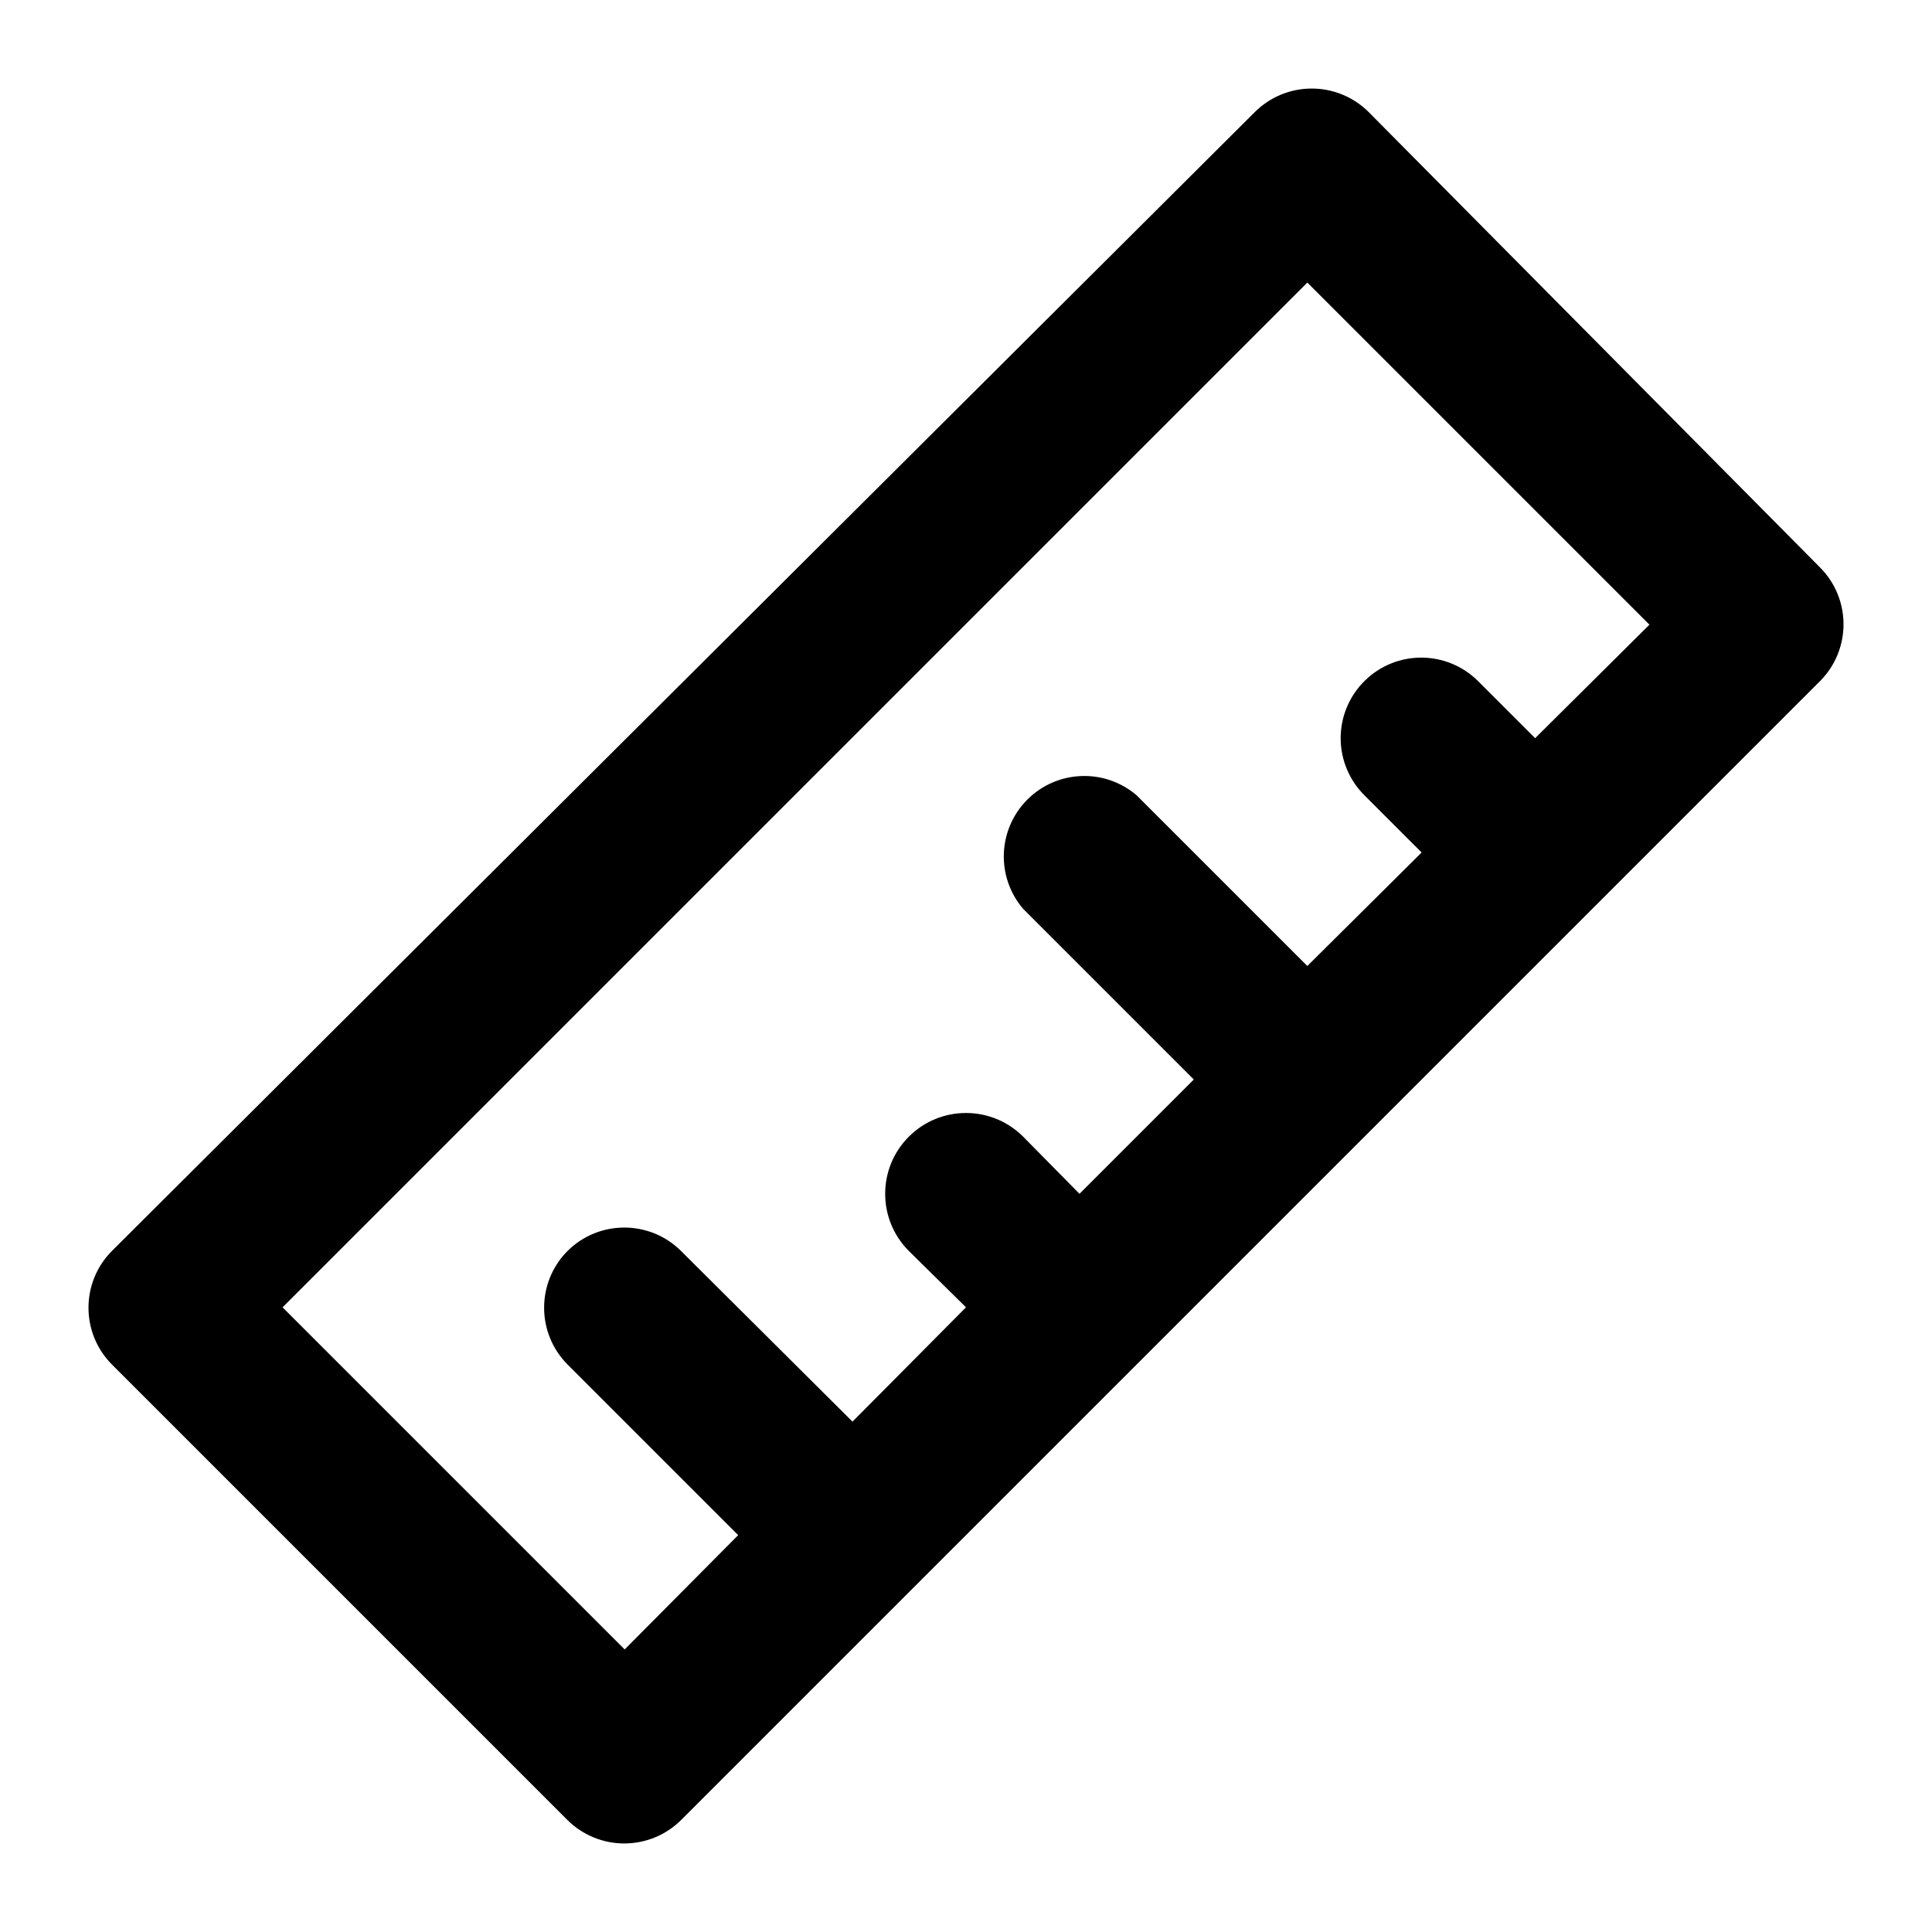
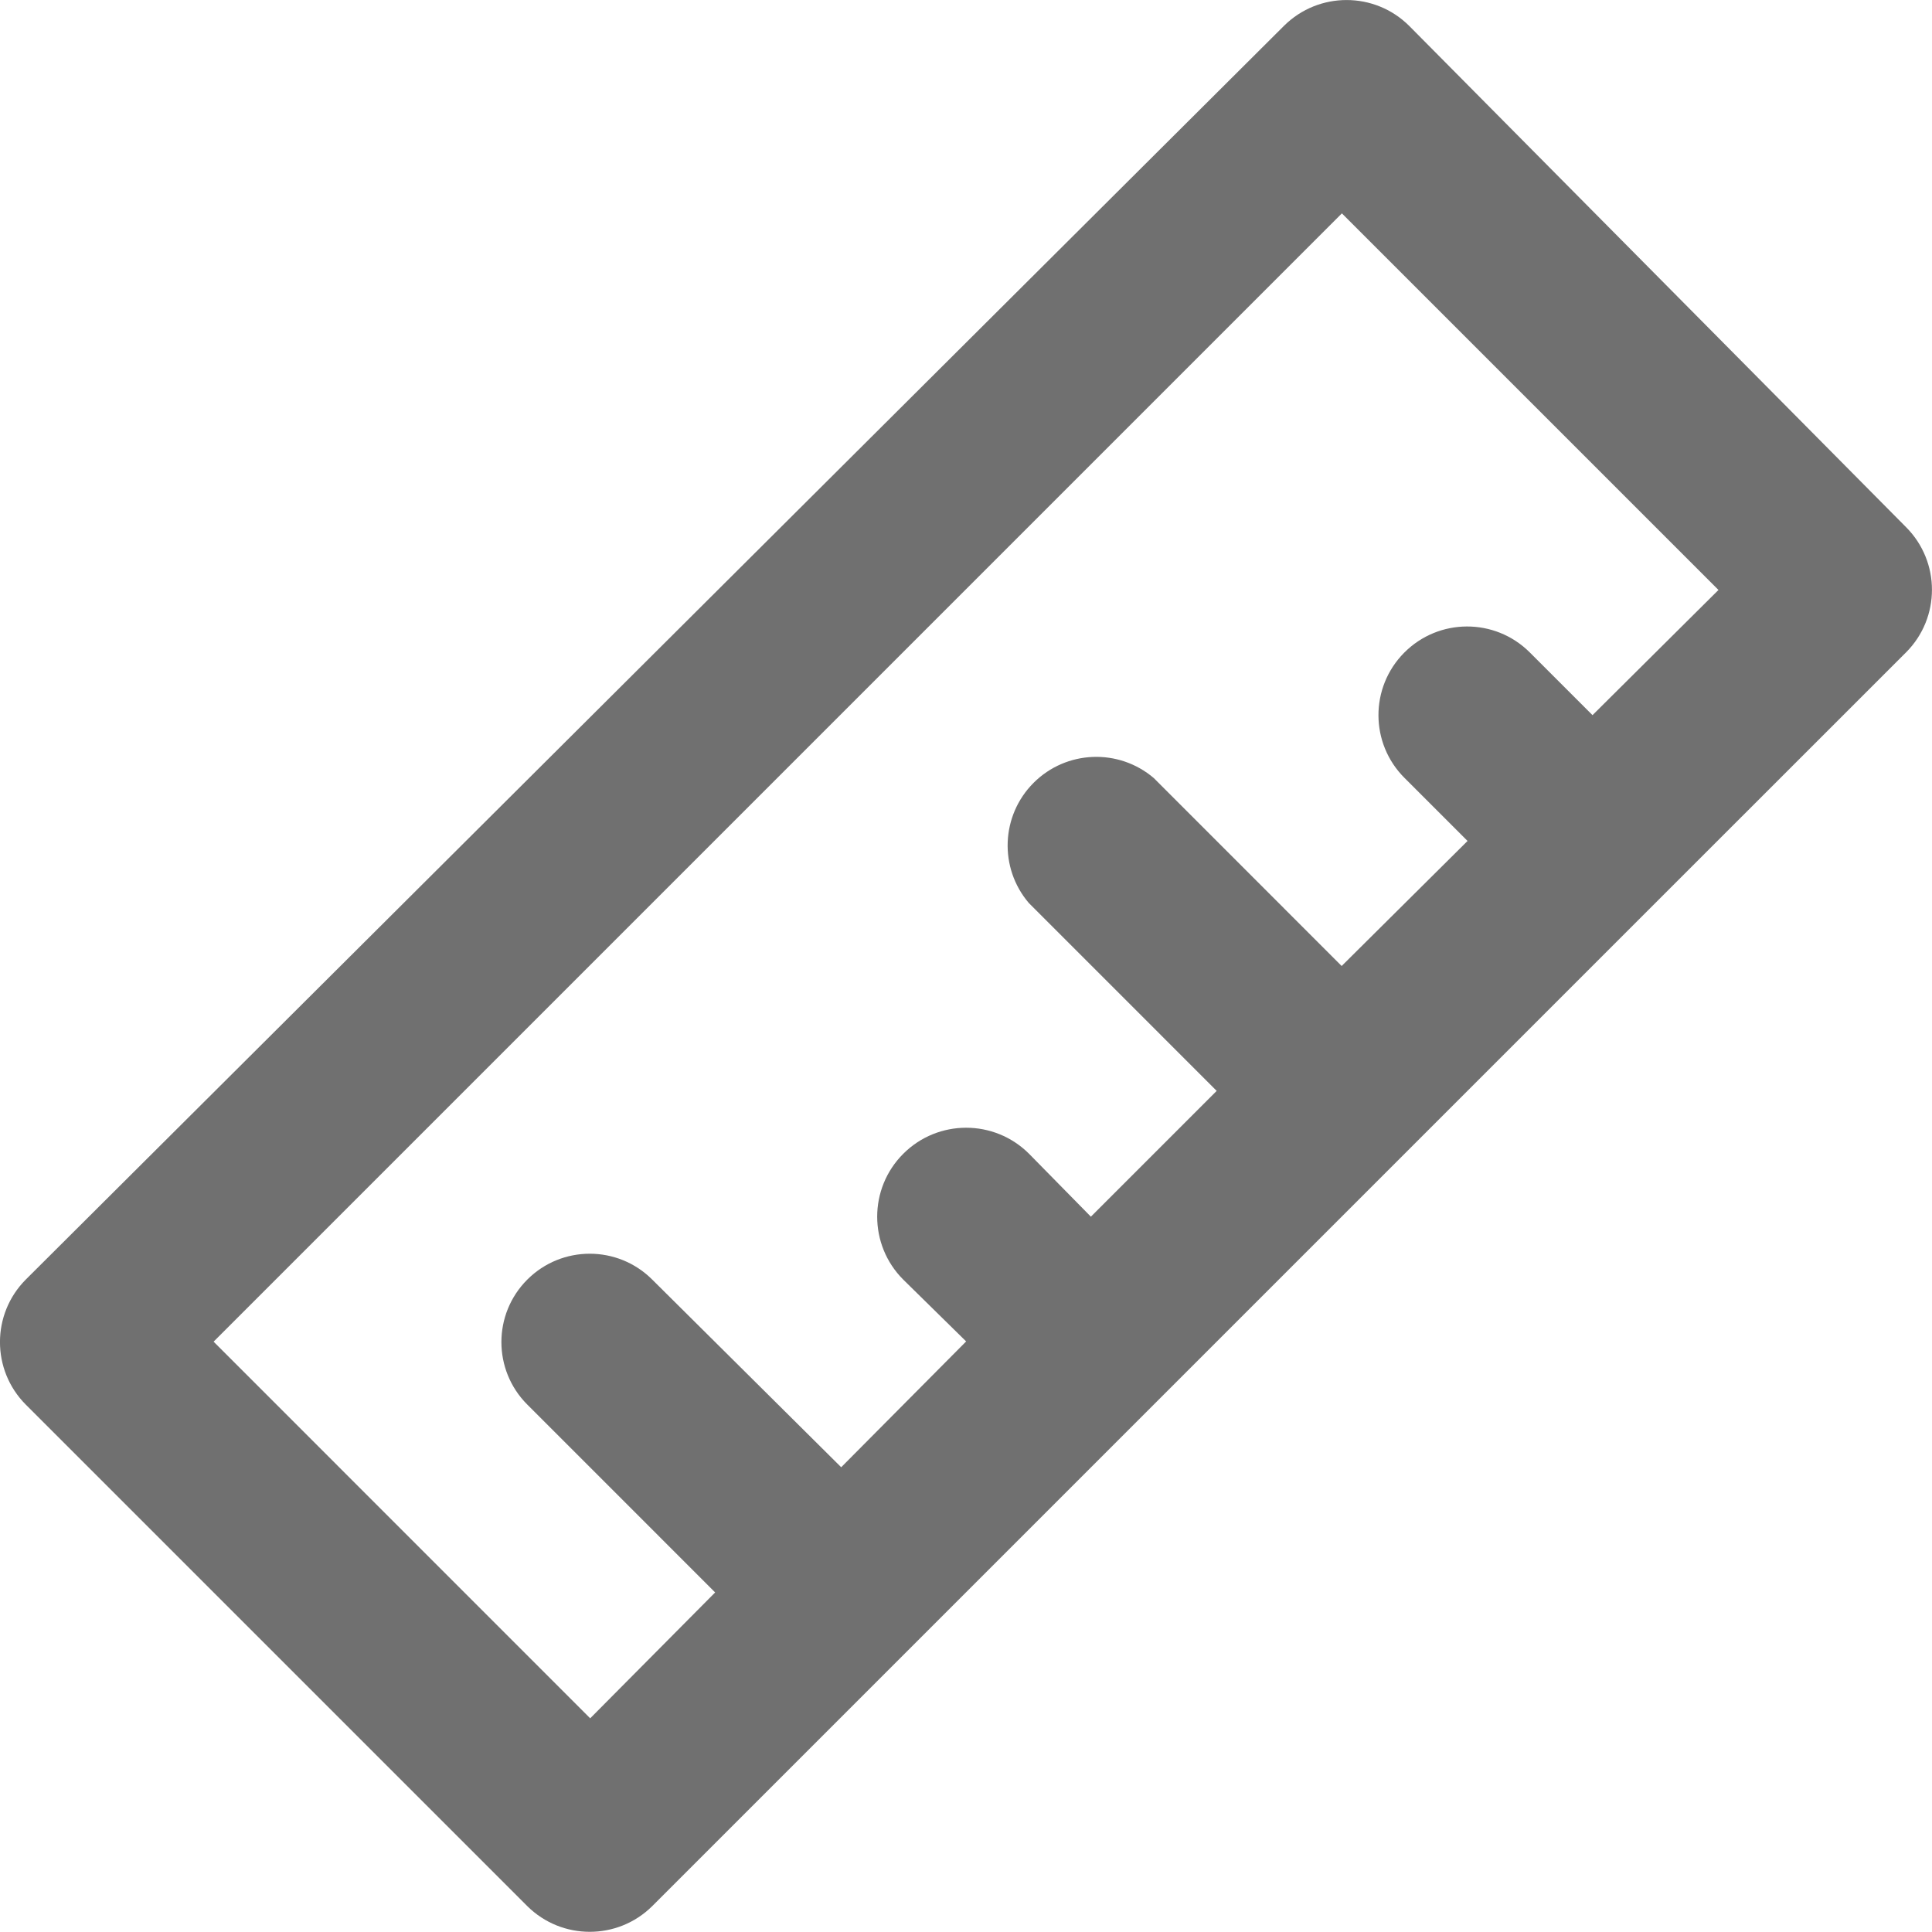
- <svg xmlns="http://www.w3.org/2000/svg" viewBox="0 0 24 24">
-   <path d="M22.61,7.05,17,1.39a1,1,0,0,0-.71-.29,1,1,0,0,0-.7.29L1.39,15.54a1,1,0,0,0,0,1.41l5.66,5.66a1,1,0,0,0,.71.29,1,1,0,0,0,.7-.29l2.83-2.83h0l8.49-8.49h0l2.83-2.83A1,1,0,0,0,22.61,7.05ZM19.07,9.17l-.71-.71a1,1,0,0,0-1.41,0,1,1,0,0,0,0,1.42l.71.71L16.24,12,14.12,9.88a1,1,0,0,0-1.41,1.41l2.12,2.12-1.42,1.42-.7-.71a1,1,0,1,0-1.42,1.42l.71.7-1.41,1.42L8.46,15.54a1,1,0,0,0-1.41,0,1,1,0,0,0,0,1.41l2.12,2.12L7.76,20.49,3.51,16.24,16.24,3.51l4.25,4.25Z" />
+ <svg xmlns="http://www.w3.org/2000/svg" width="25" height="24.998" viewBox="0 0 25 24.998">
+   <defs>
+     <style>
+       .cls-1 {
+         fill: #707070;
+       }
+     </style>
+   </defs>
+   <path id="ruler" class="cls-1" d="M25.766,7.923l-6.433-6.49a1.149,1.149,0,0,0-1.617,0L1.433,17.658a1.147,1.147,0,0,0,0,1.617l6.49,6.49a1.149,1.149,0,0,0,1.617,0l3.245-3.245h0l9.736-9.736h0L25.766,9.54A1.147,1.147,0,0,0,25.766,7.923Zm-4.059,2.431-.814-.814a1.147,1.147,0,1,0-1.617,1.628l.814.814L18.461,13.6,16.03,11.168a1.147,1.147,0,0,0-1.617,1.617l2.431,2.431-1.628,1.628-.8-.814a1.151,1.151,0,0,0-1.628,1.628l.814.8-1.617,1.628L9.54,17.658a1.143,1.143,0,0,0-1.617,1.617l2.431,2.431L8.737,23.335,3.864,18.461l14.6-14.6,4.873,4.873Z" transform="translate(-1.1 -1.1)" />
</svg>
